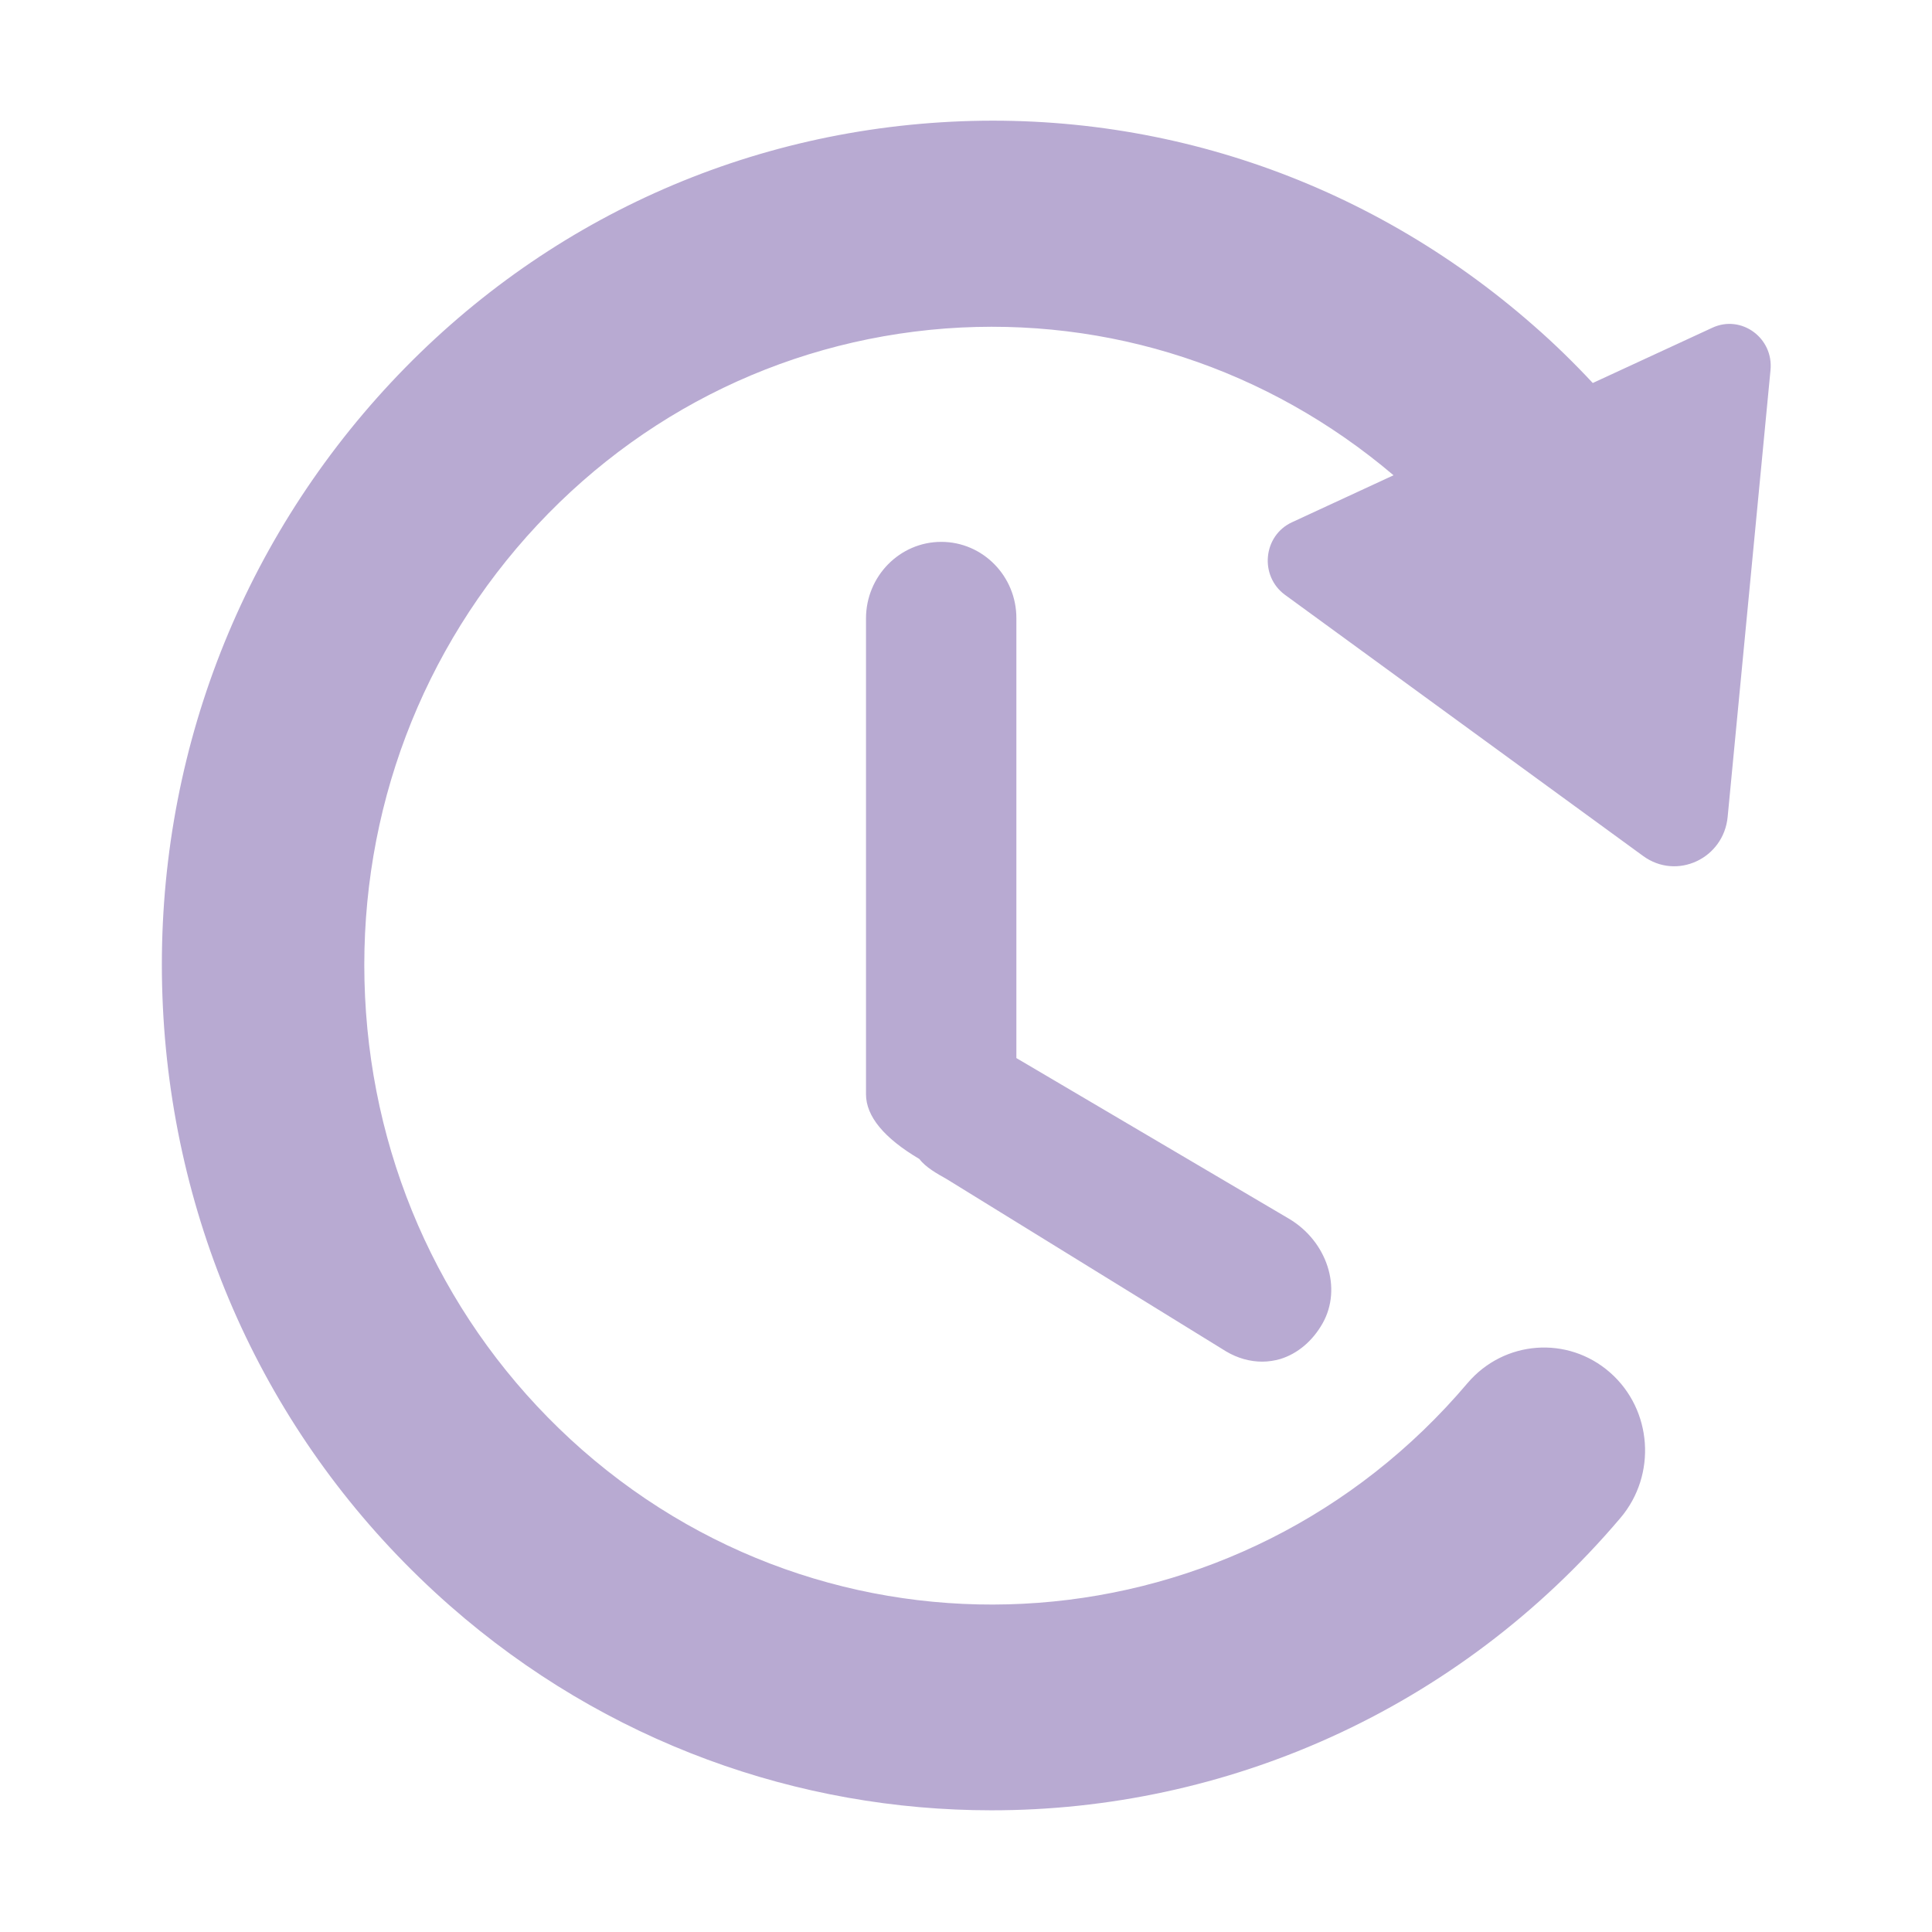
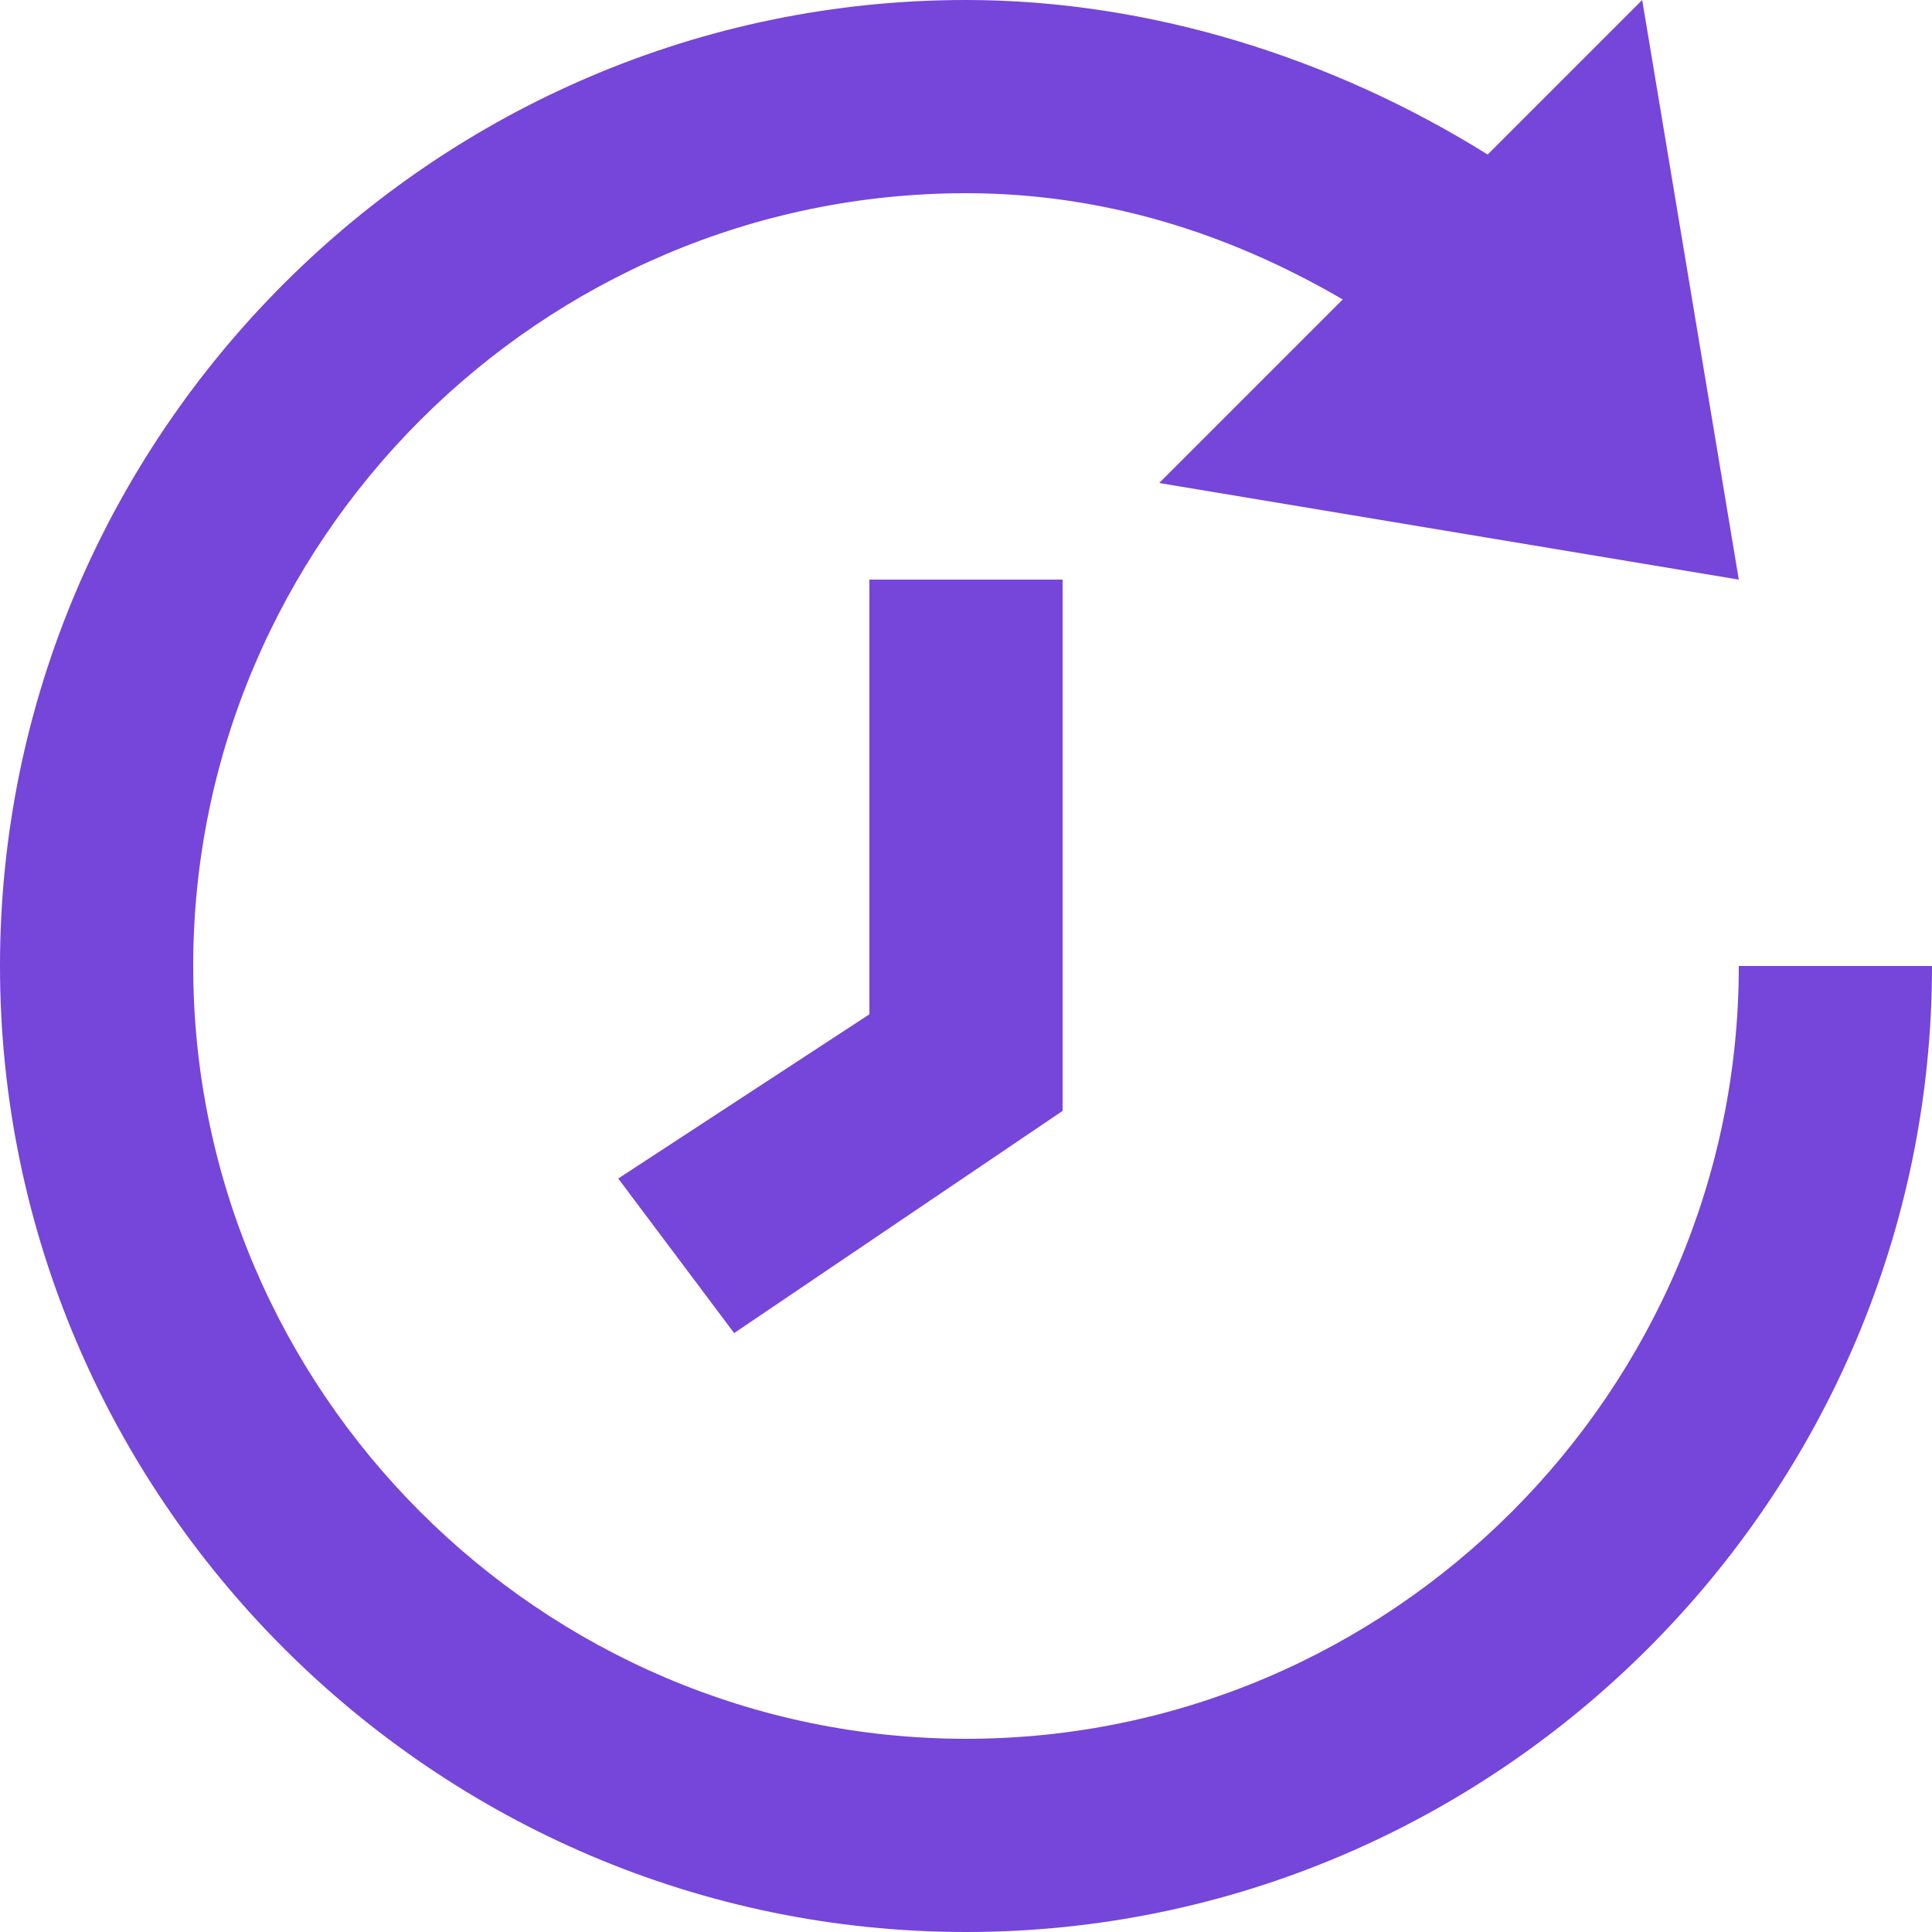
- <svg xmlns="http://www.w3.org/2000/svg" t="1713770765549" class="icon" viewBox="0 0 1024 1024" version="1.1" p-id="23498" width="200" height="200">
-   <path d="M907.6 173.7L844.2 203c-9.9-10.6-20.3-20.8-31.2-30.3C724 94.5 610.1 56.4 493.3 65.2c-117.2 8.8-224 63.5-300.8 154.1C115.9 309.8 78.4 425.4 87 544.8c8.7 119.3 62.5 228.1 151.5 306.3 82.9 72.8 185.2 108.4 286.9 108.4 123.6 0.1 246.6-52.5 333.5-155 19.3-22.8 16.9-57.3-5.5-77-22.4-19.7-56.2-17.2-75.6 5.6C658 874.6 447.4 890.3 308.5 768.4c-67.3-59.2-108-141.5-114.5-231.6-6.5-90.3 21.8-177.7 79.7-246.1 58.1-68.5 138.9-109.9 227.5-116.6 86.6-6.4 170.7 21.2 237.4 77.8l-53.8 24.9c-15.4 7.1-17.4 28.5-3.7 38.5l189.8 138.4c17.8 13 42.7 1.4 44.8-20.8l22.7-236.7c1.7-17.1-15.5-29.6-30.8-22.5zM498.9 287.2c-22 0-39.9 18.2-39.9 40.6V580c0 11.6 9.5 23.2 28.3 34.3 3.3 4.4 9.4 7.8 14.4 10.6l148.2 91.4c6.1 3.6 12.6 5.4 19.1 5.4 3.2 0 6.5-0.5 9.6-1.4 9.1-2.8 17.1-9.5 22.4-18.9 10.5-18.6 2.4-43.5-17.9-55.5l-144.4-85.1v-233c0.1-22.4-17.8-40.6-39.8-40.6z" fill="#b8aad2" p-id="23499" />
+ <svg xmlns="http://www.w3.org/2000/svg" t="1714289468611" class="icon" viewBox="0 0 1024 1024" version="1.1" p-id="84292" width="200" height="200">
+   <path d="M460.8 537.6l-133.12 87.04 61.44 81.92 174.08-117.76V307.2H460.8z" p-id="84293" fill="#7645d9" />
+   <path d="M921.6 512c0 225.28-184.32 409.6-409.6 409.6s-409.6-184.32-409.6-409.6 184.32-409.6 409.6-409.6c71.68 0 138.24 20.48 199.68 56.32L614.4 256l307.2 51.2-51.2-307.2-81.92 81.92C706.56 30.72 609.28 0 512 0 230.4 0 0 230.4 0 512s230.4 512 512 512 512-230.4 512-512h-102.4z" p-id="84294" fill="#7645d9" />
</svg>
